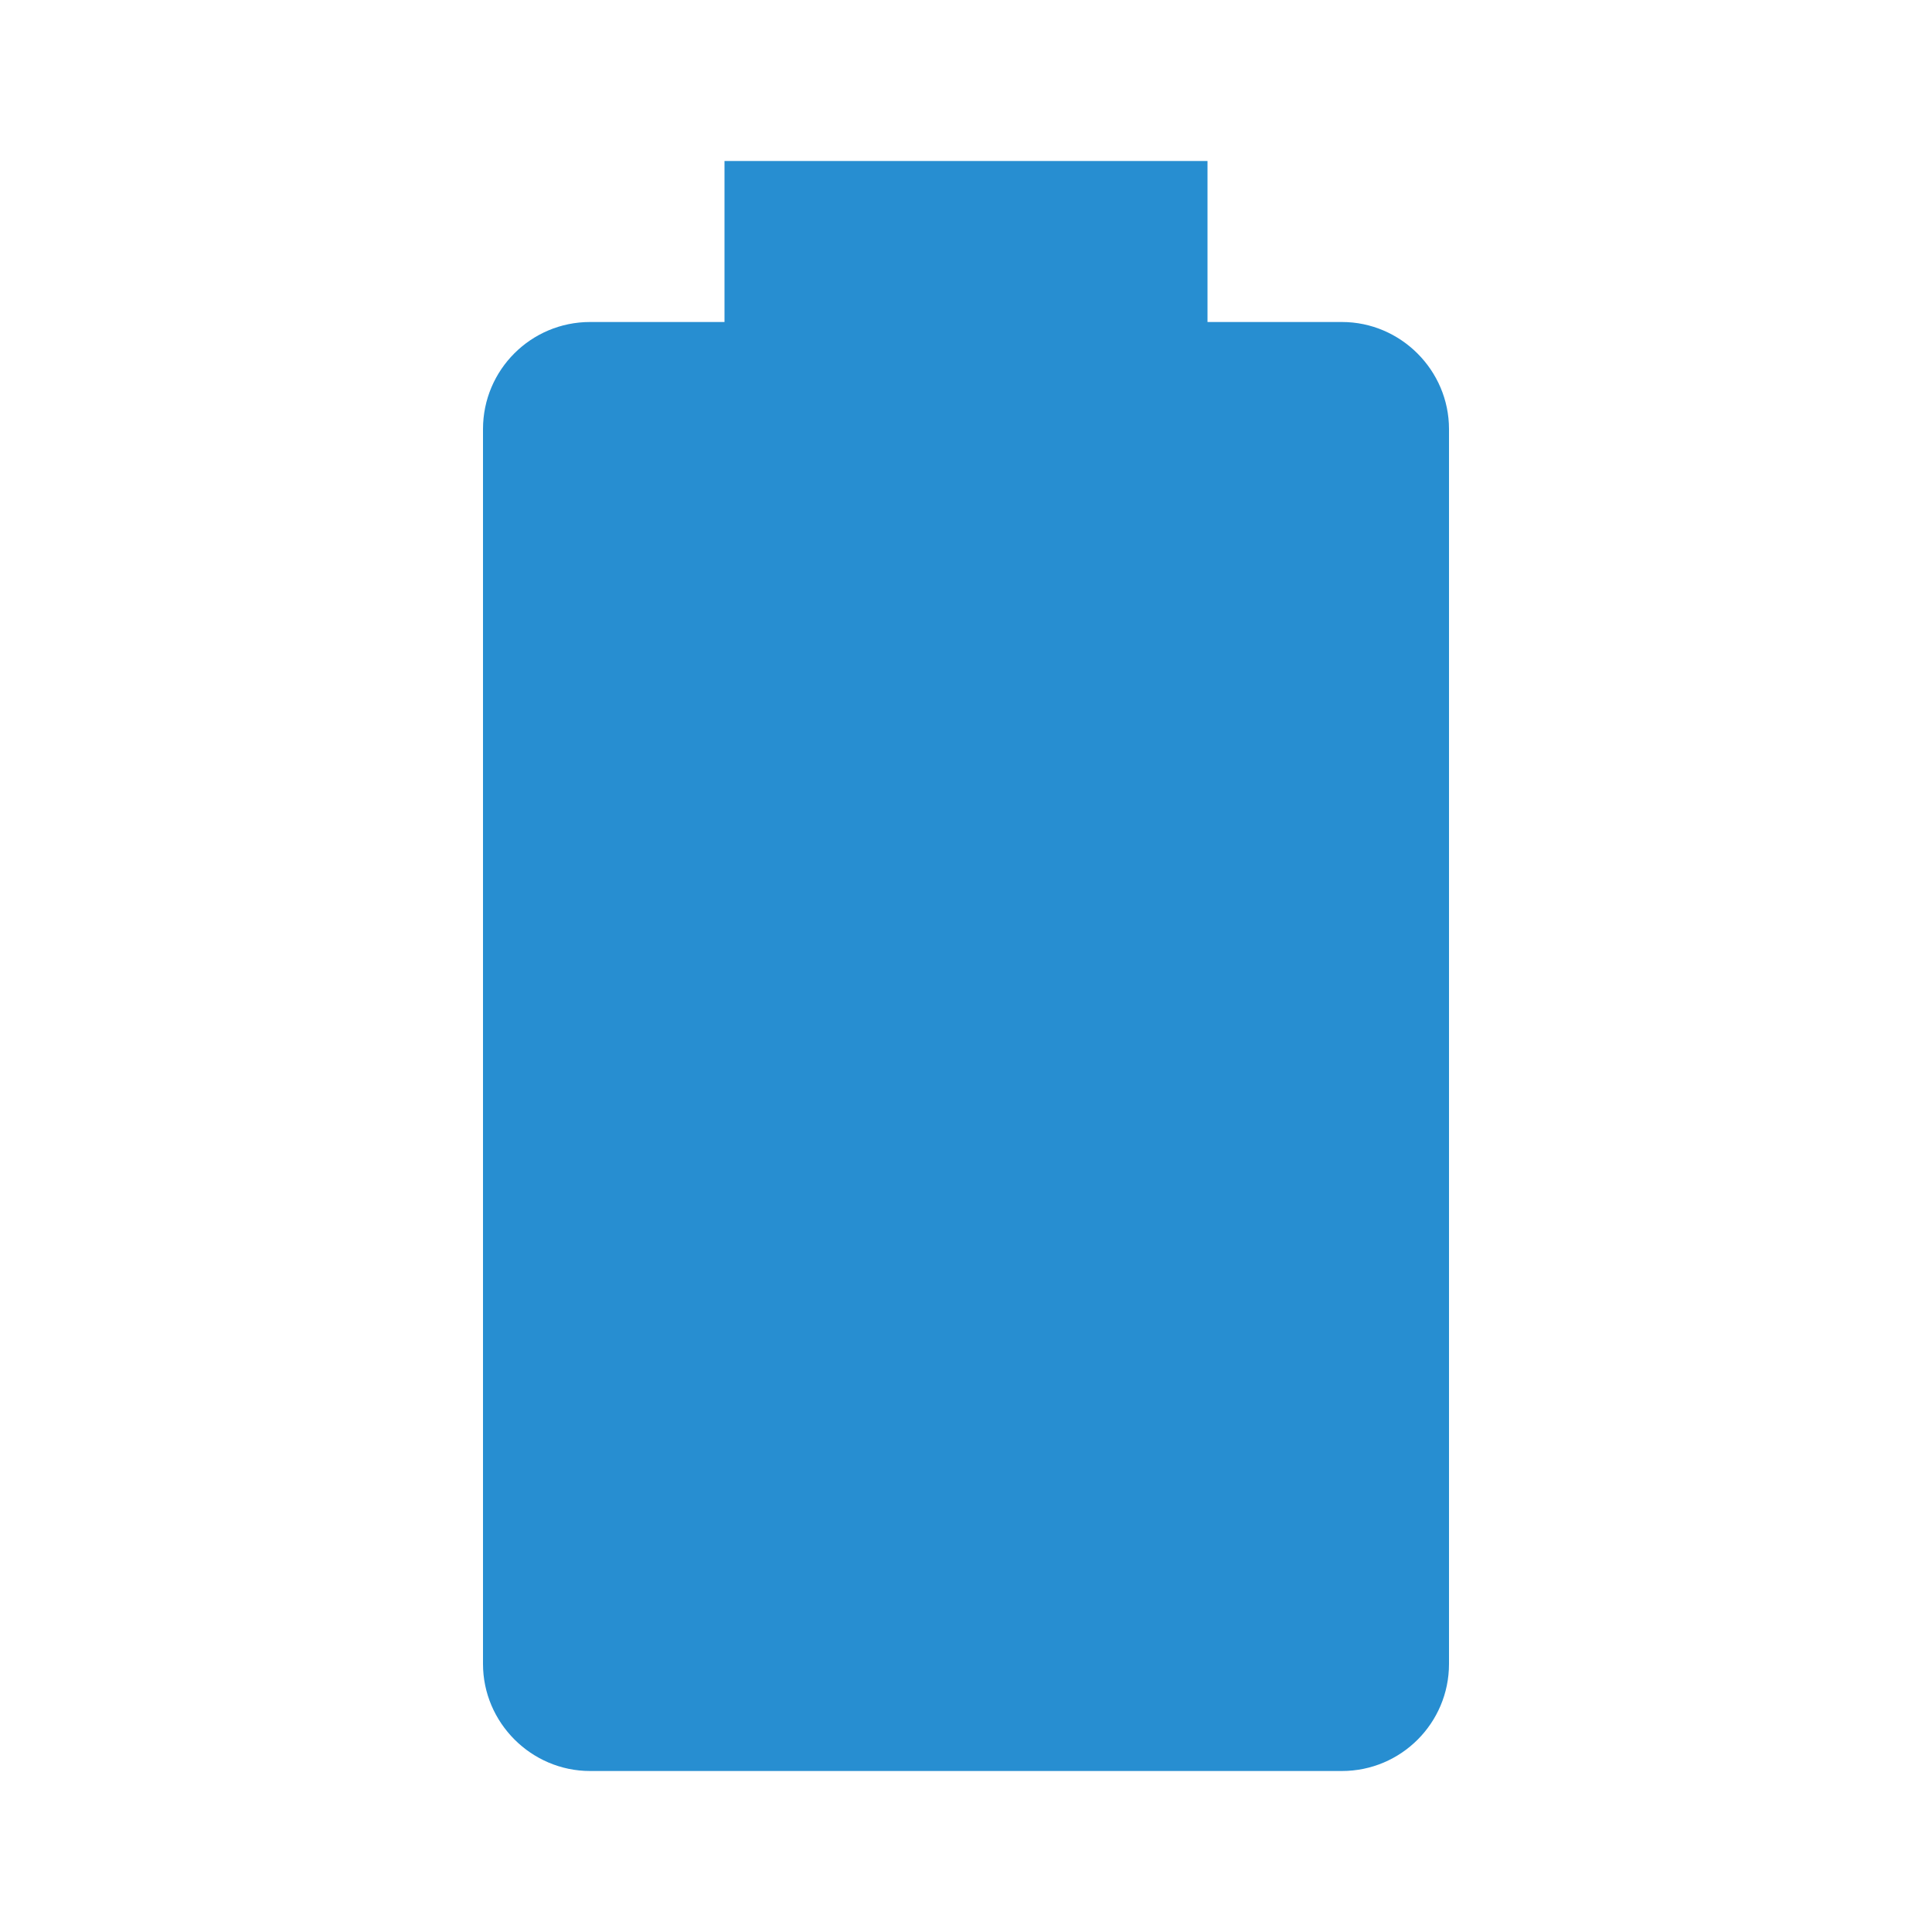
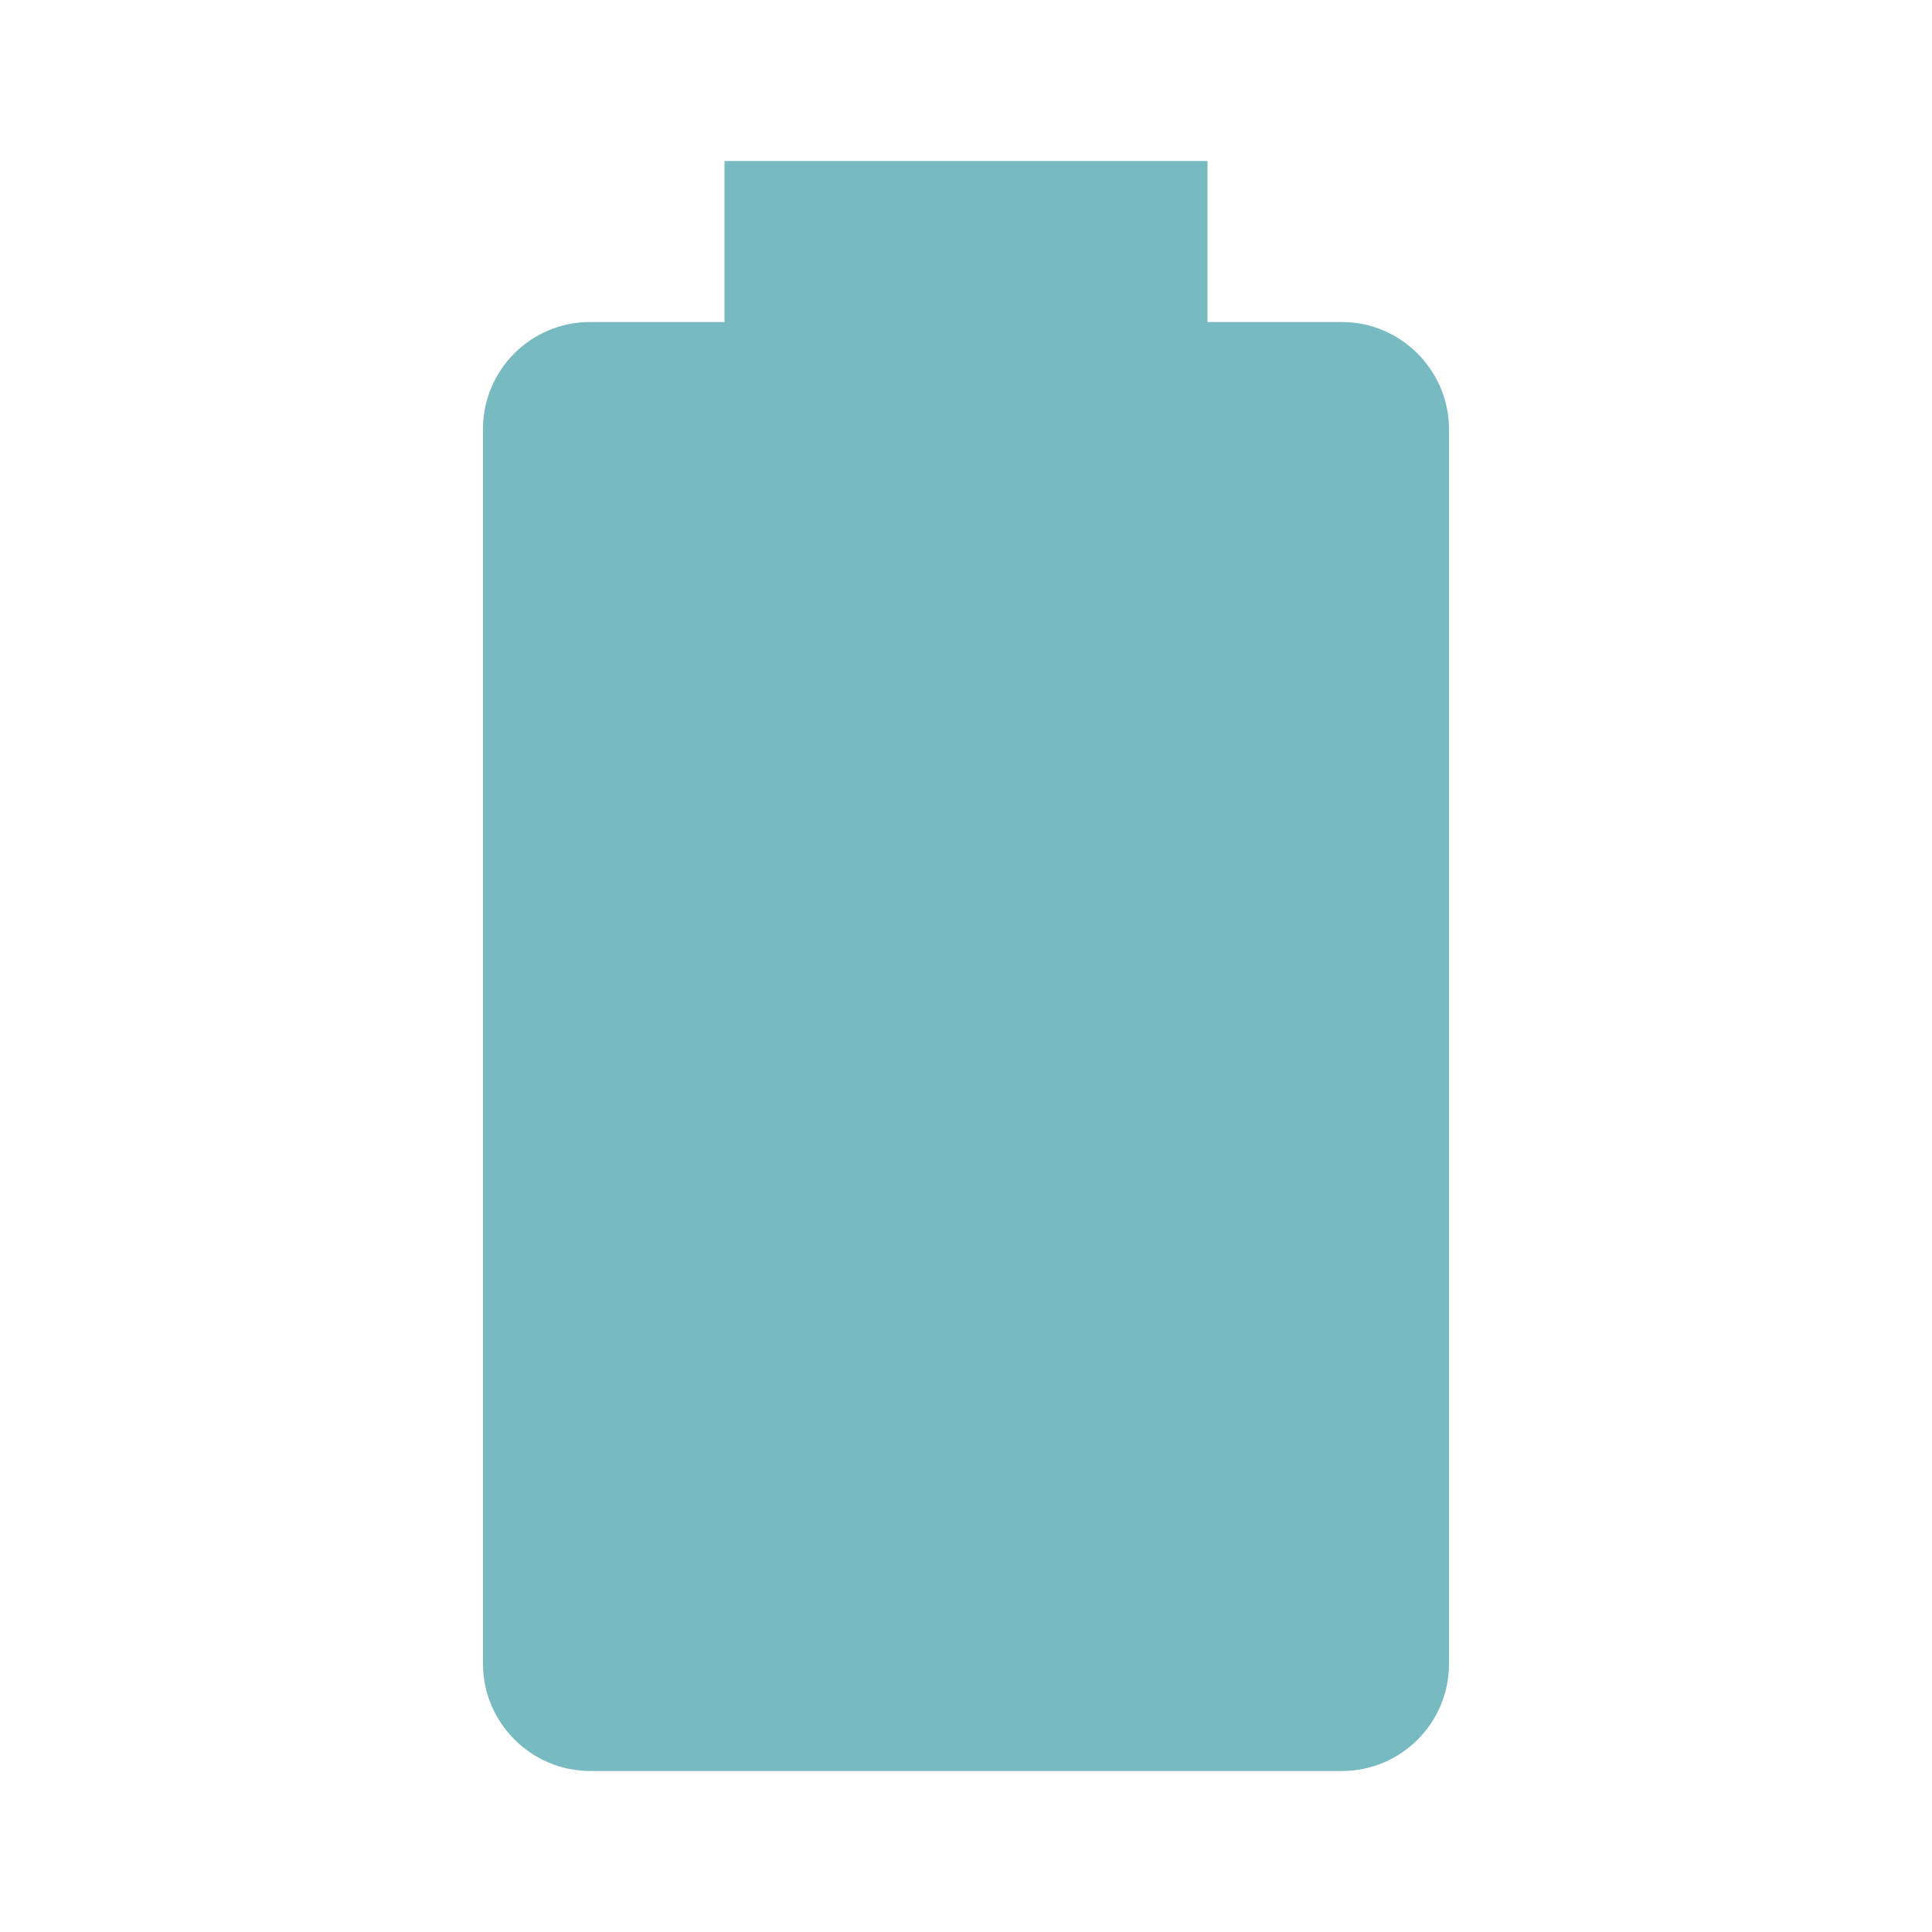
<svg xmlns="http://www.w3.org/2000/svg" viewBox="0 0 24 24">
-   <path d="M16.67,4H15V2H9V4H7.33A1.33,1.33 0 0,0 6,5.33V20.67C6,21.4 6.6,22 7.33,22H16.67A1.33,1.33 0 0,0 18,20.67V5.33C18,4.6 17.4,4 16.67,4Z" fill="#278ED1" />
+   <path d="M16.67,4H15V2H9V4H7.33A1.33,1.33 0 0,0 6,5.33V20.67C6,21.4 6.6,22 7.33,22H16.67A1.33,1.33 0 0,0 18,20.67V5.33C18,4.6 17.4,4 16.67,4Z" fill="#77BAC2" />
</svg>
